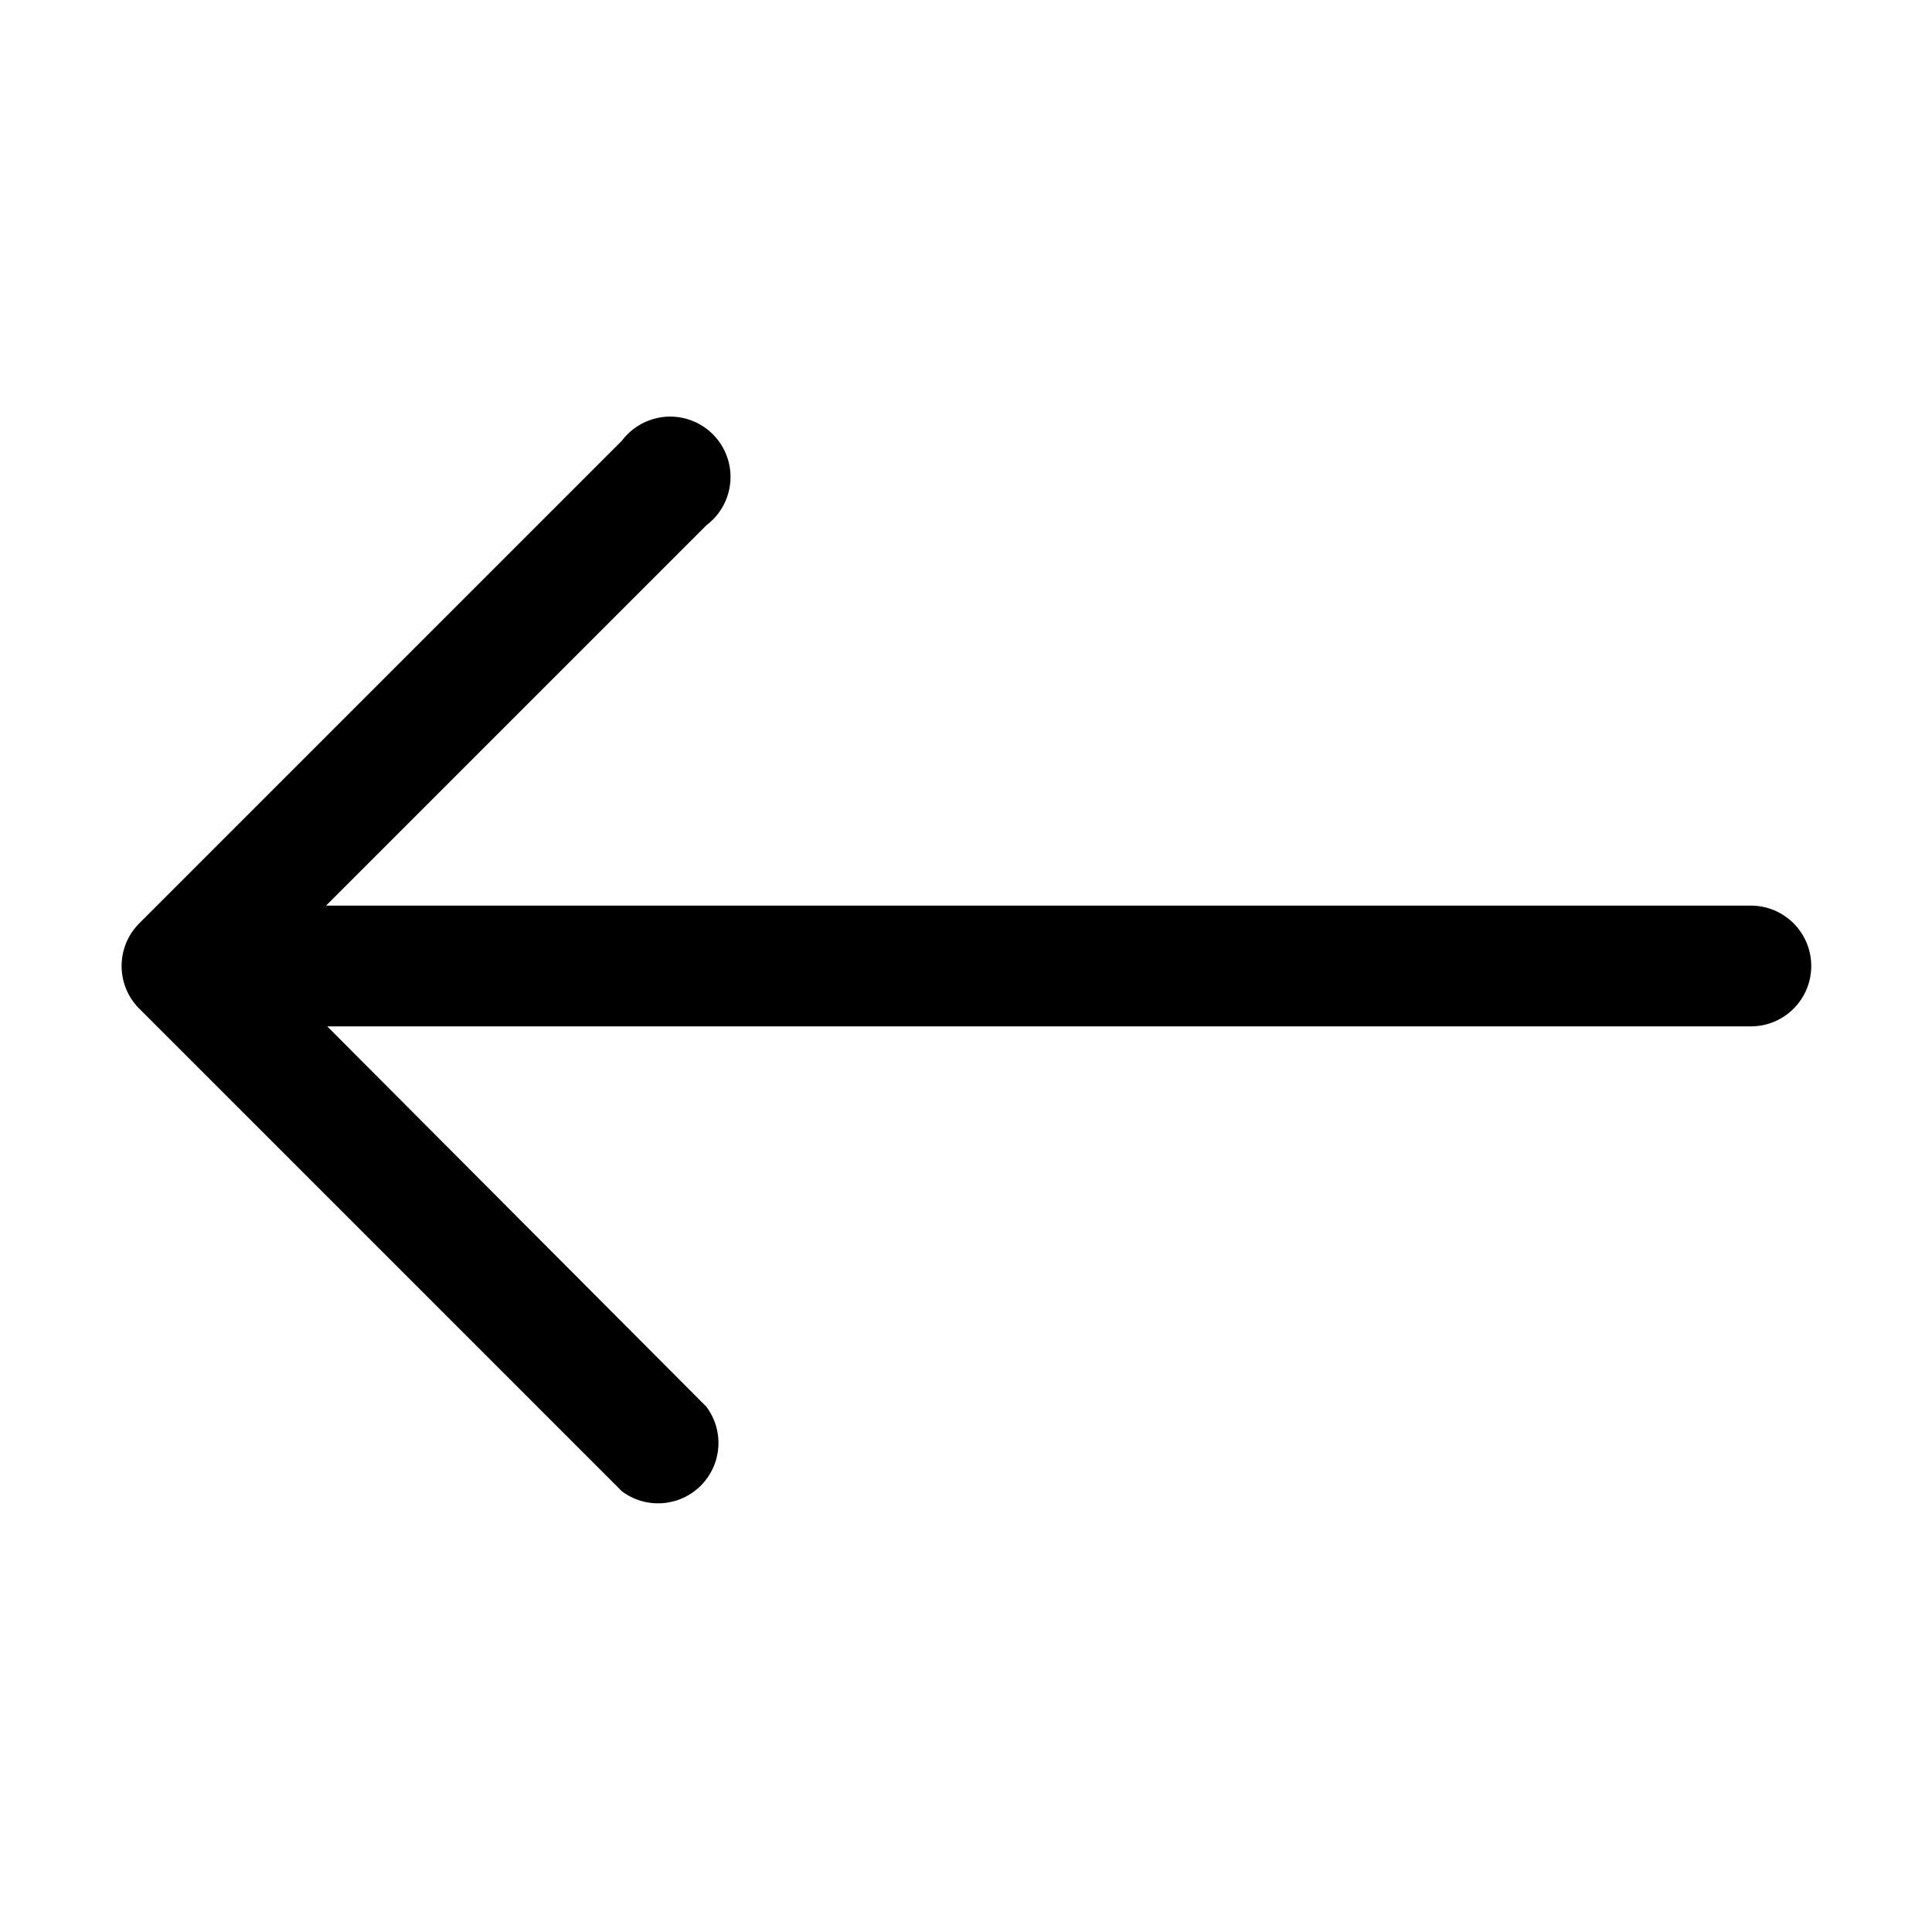
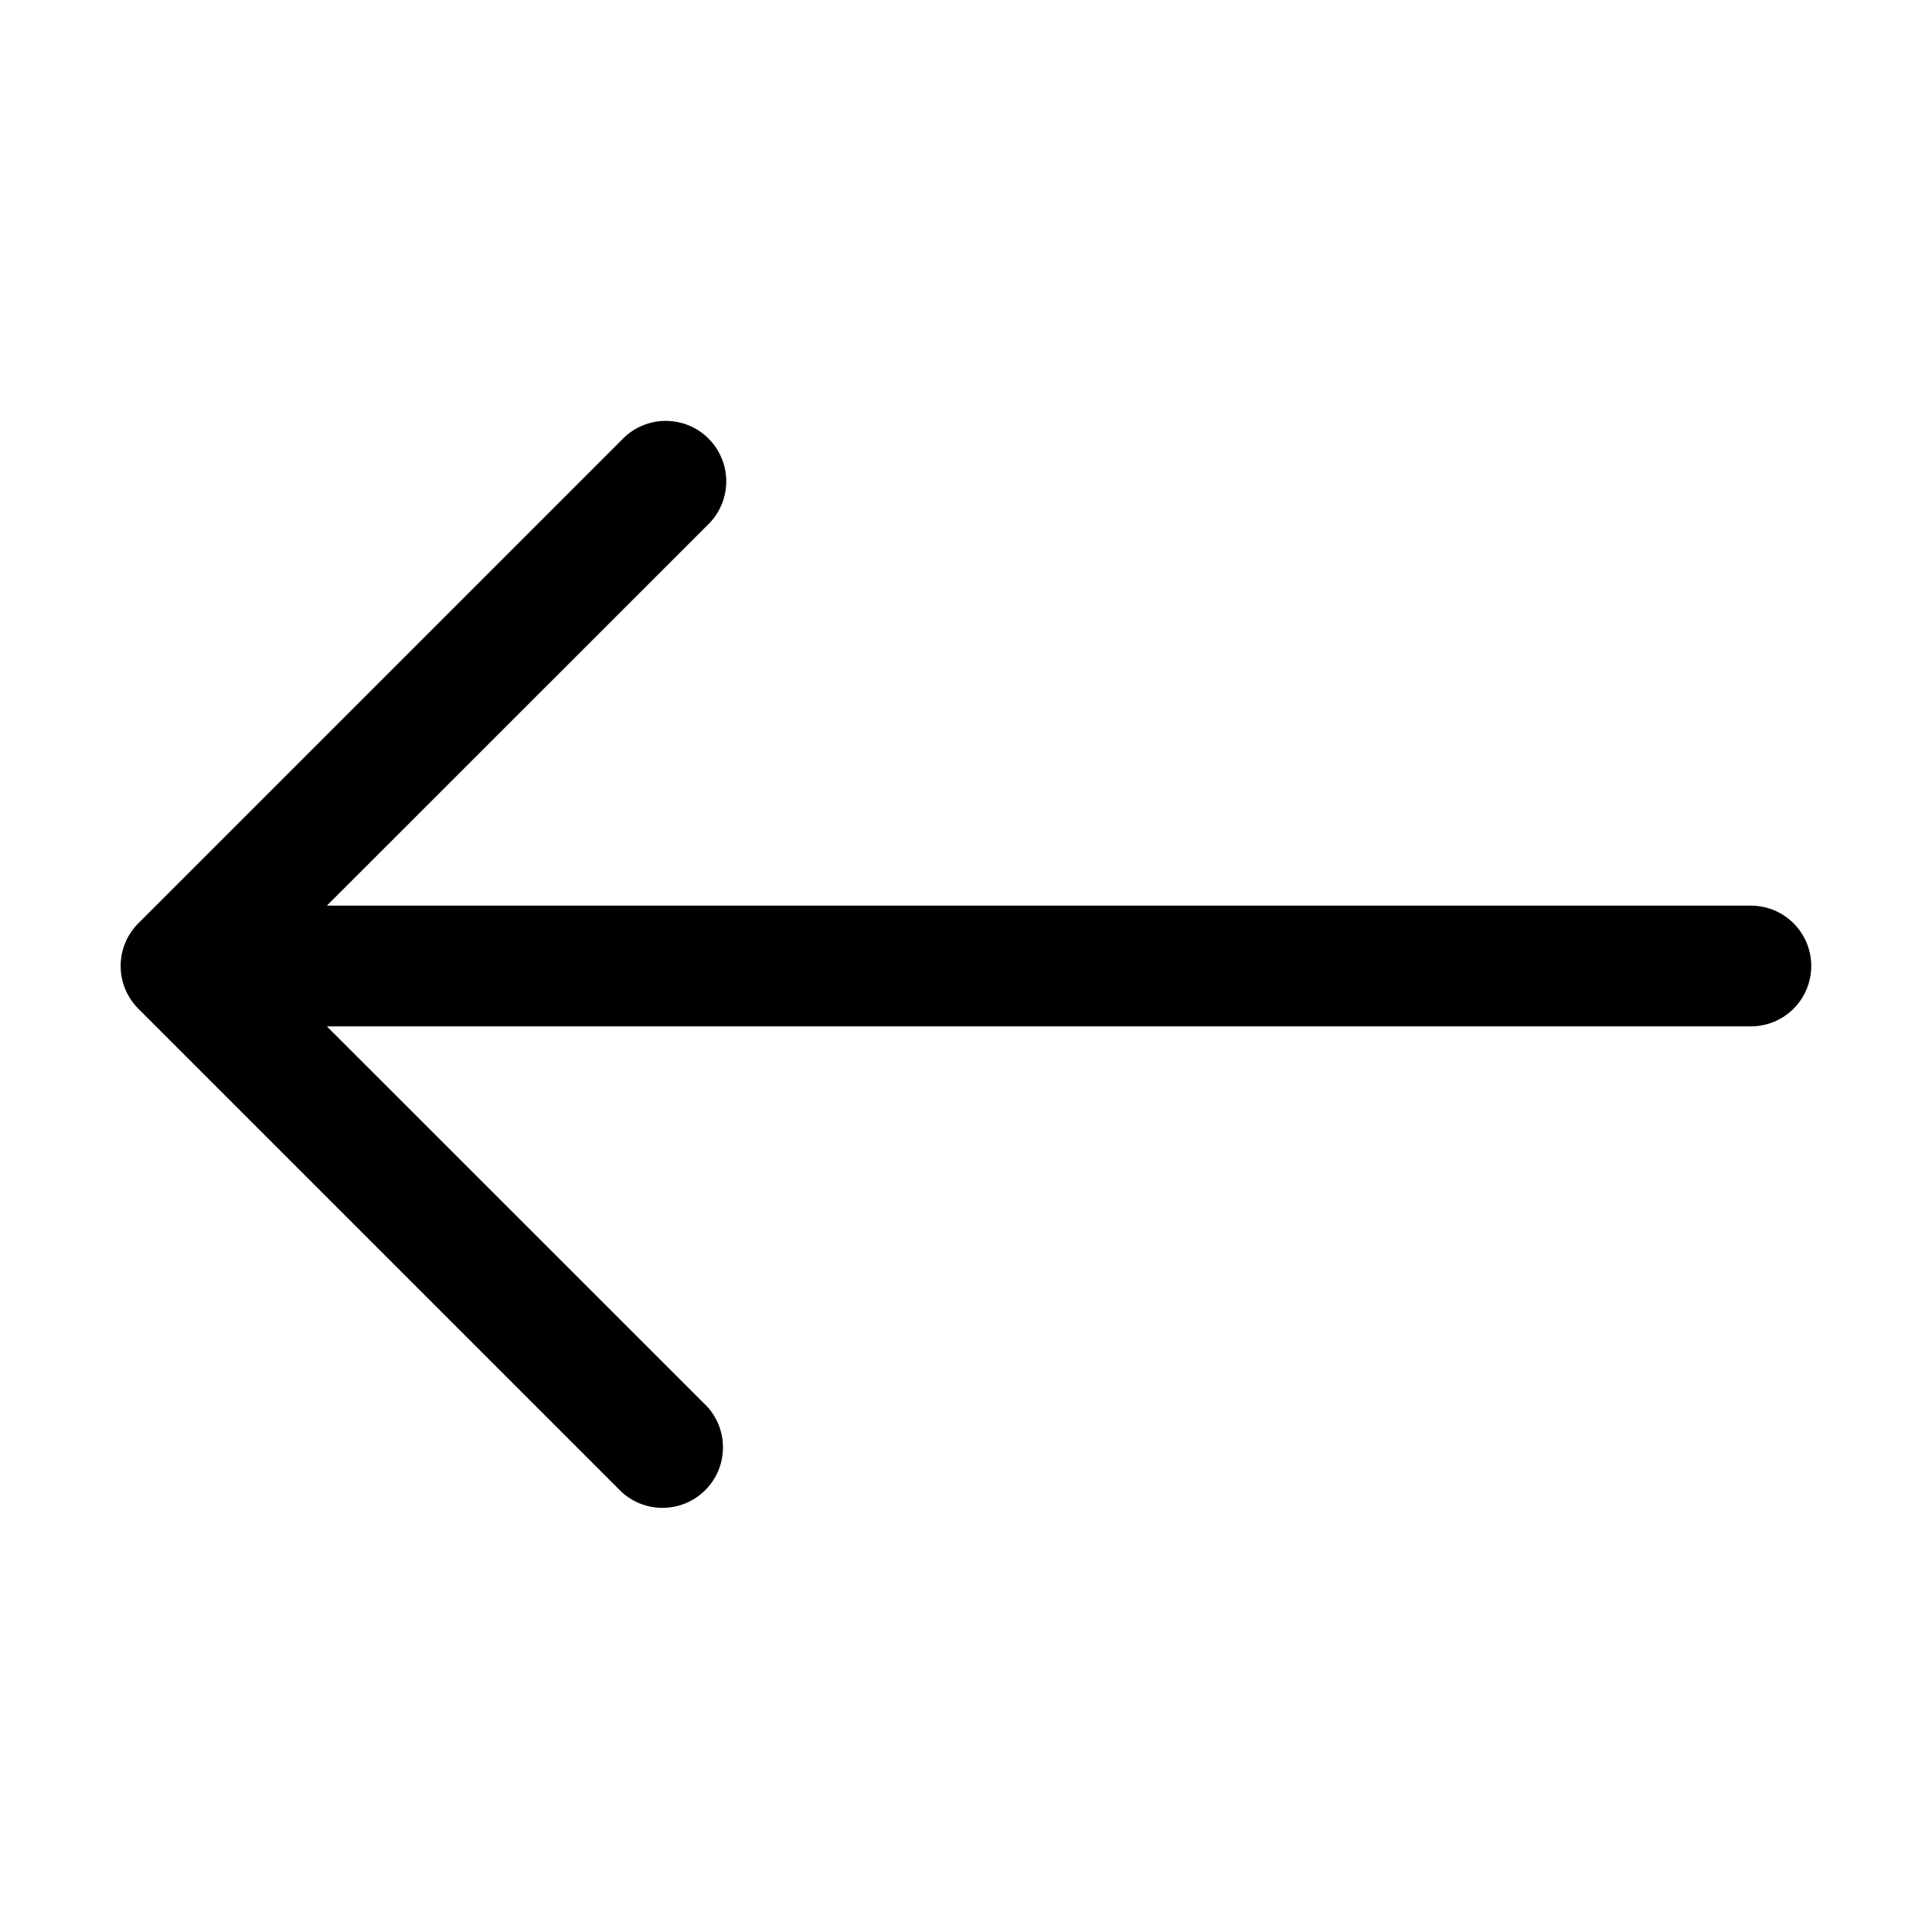
<svg xmlns="http://www.w3.org/2000/svg" class="nok-icon %s" height="16" width="16" fill="currentColor" viewBox="0 0 16 16">
-   <path fill-rule="evenodd" d="M15 8a.5.5 0 0 0-.5-.5H2.7l3.15-3.15a.5.5 0 1 0-.7-.7l-4 4a.5.5 0 0 0 0 .7l4 4a.5.5 0 0 0 .7-.7L2.71 8.5H14.5A.5.5 0 0 0 15 8" />
+   <path fill-rule="evenodd" d="M15 8a.5.5 0 0 0-.5-.5H2.707l3.147-3.146a.501.501 0 1 0-.708-.708l-4 4a.5.5 0 0 0 0 .708l4 4a.501.501 0 0 0 .708-.708L2.707 8.5H14.5A.5.5 0 0 0 15 8" />
</svg>
